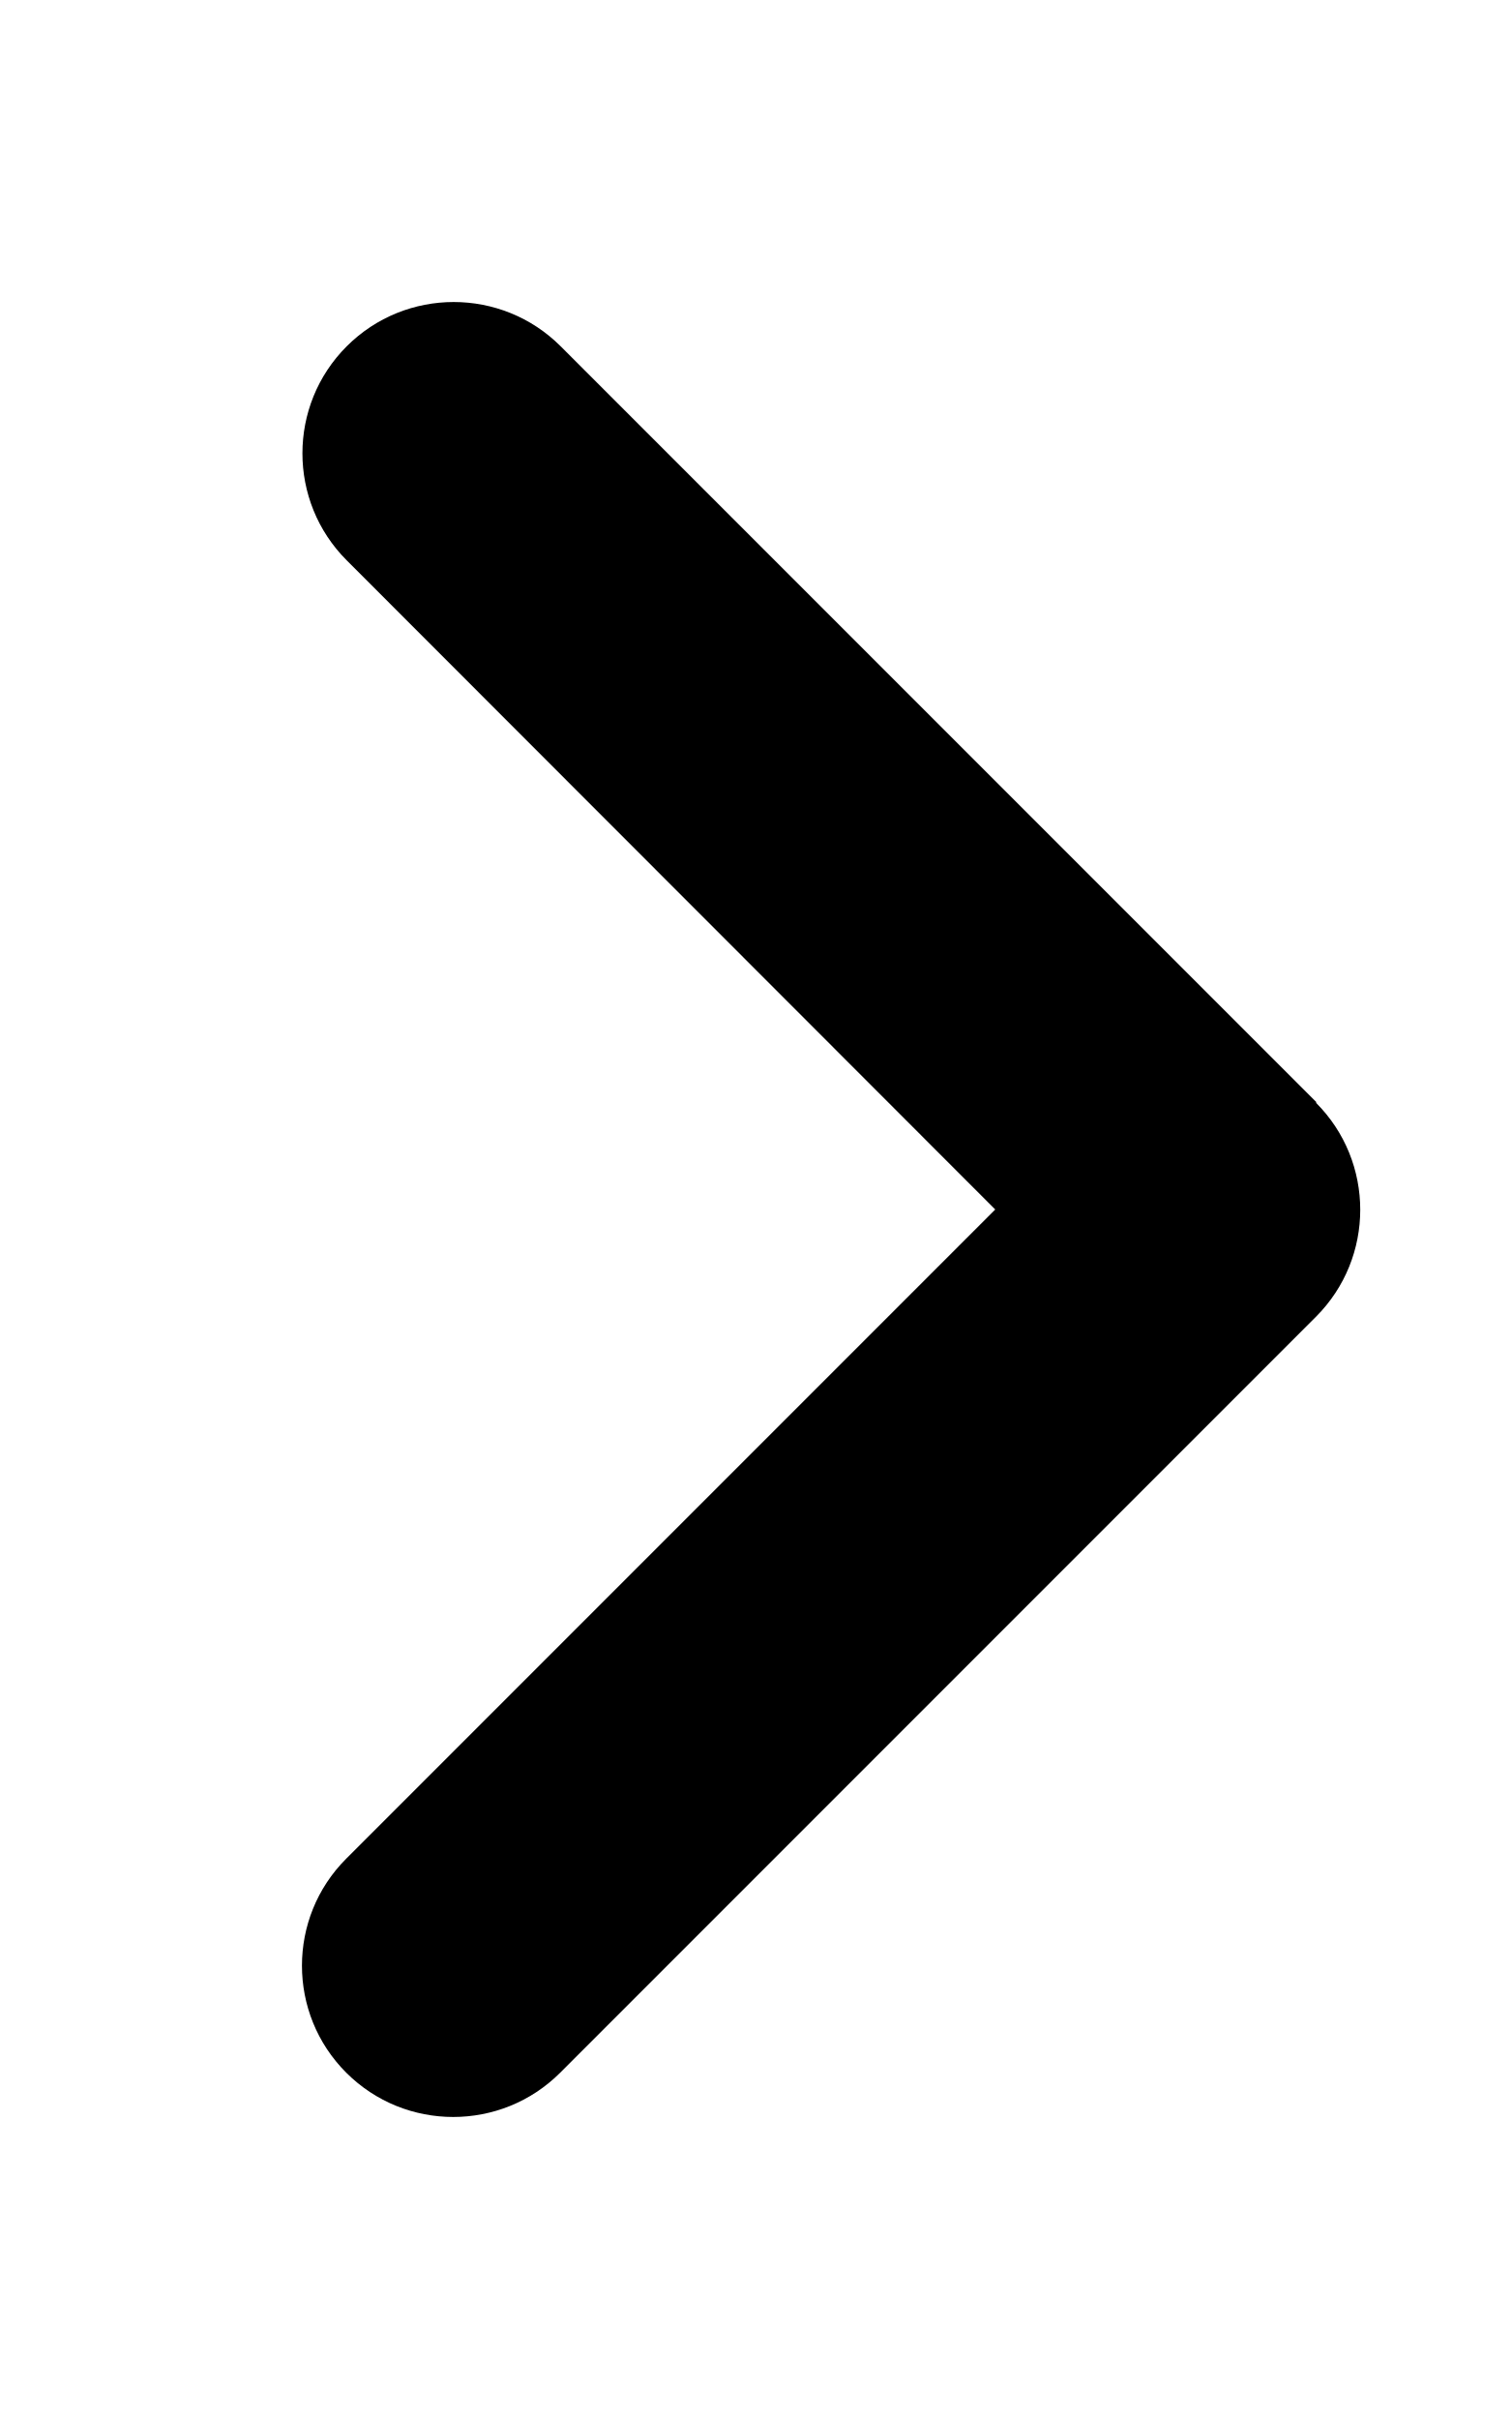
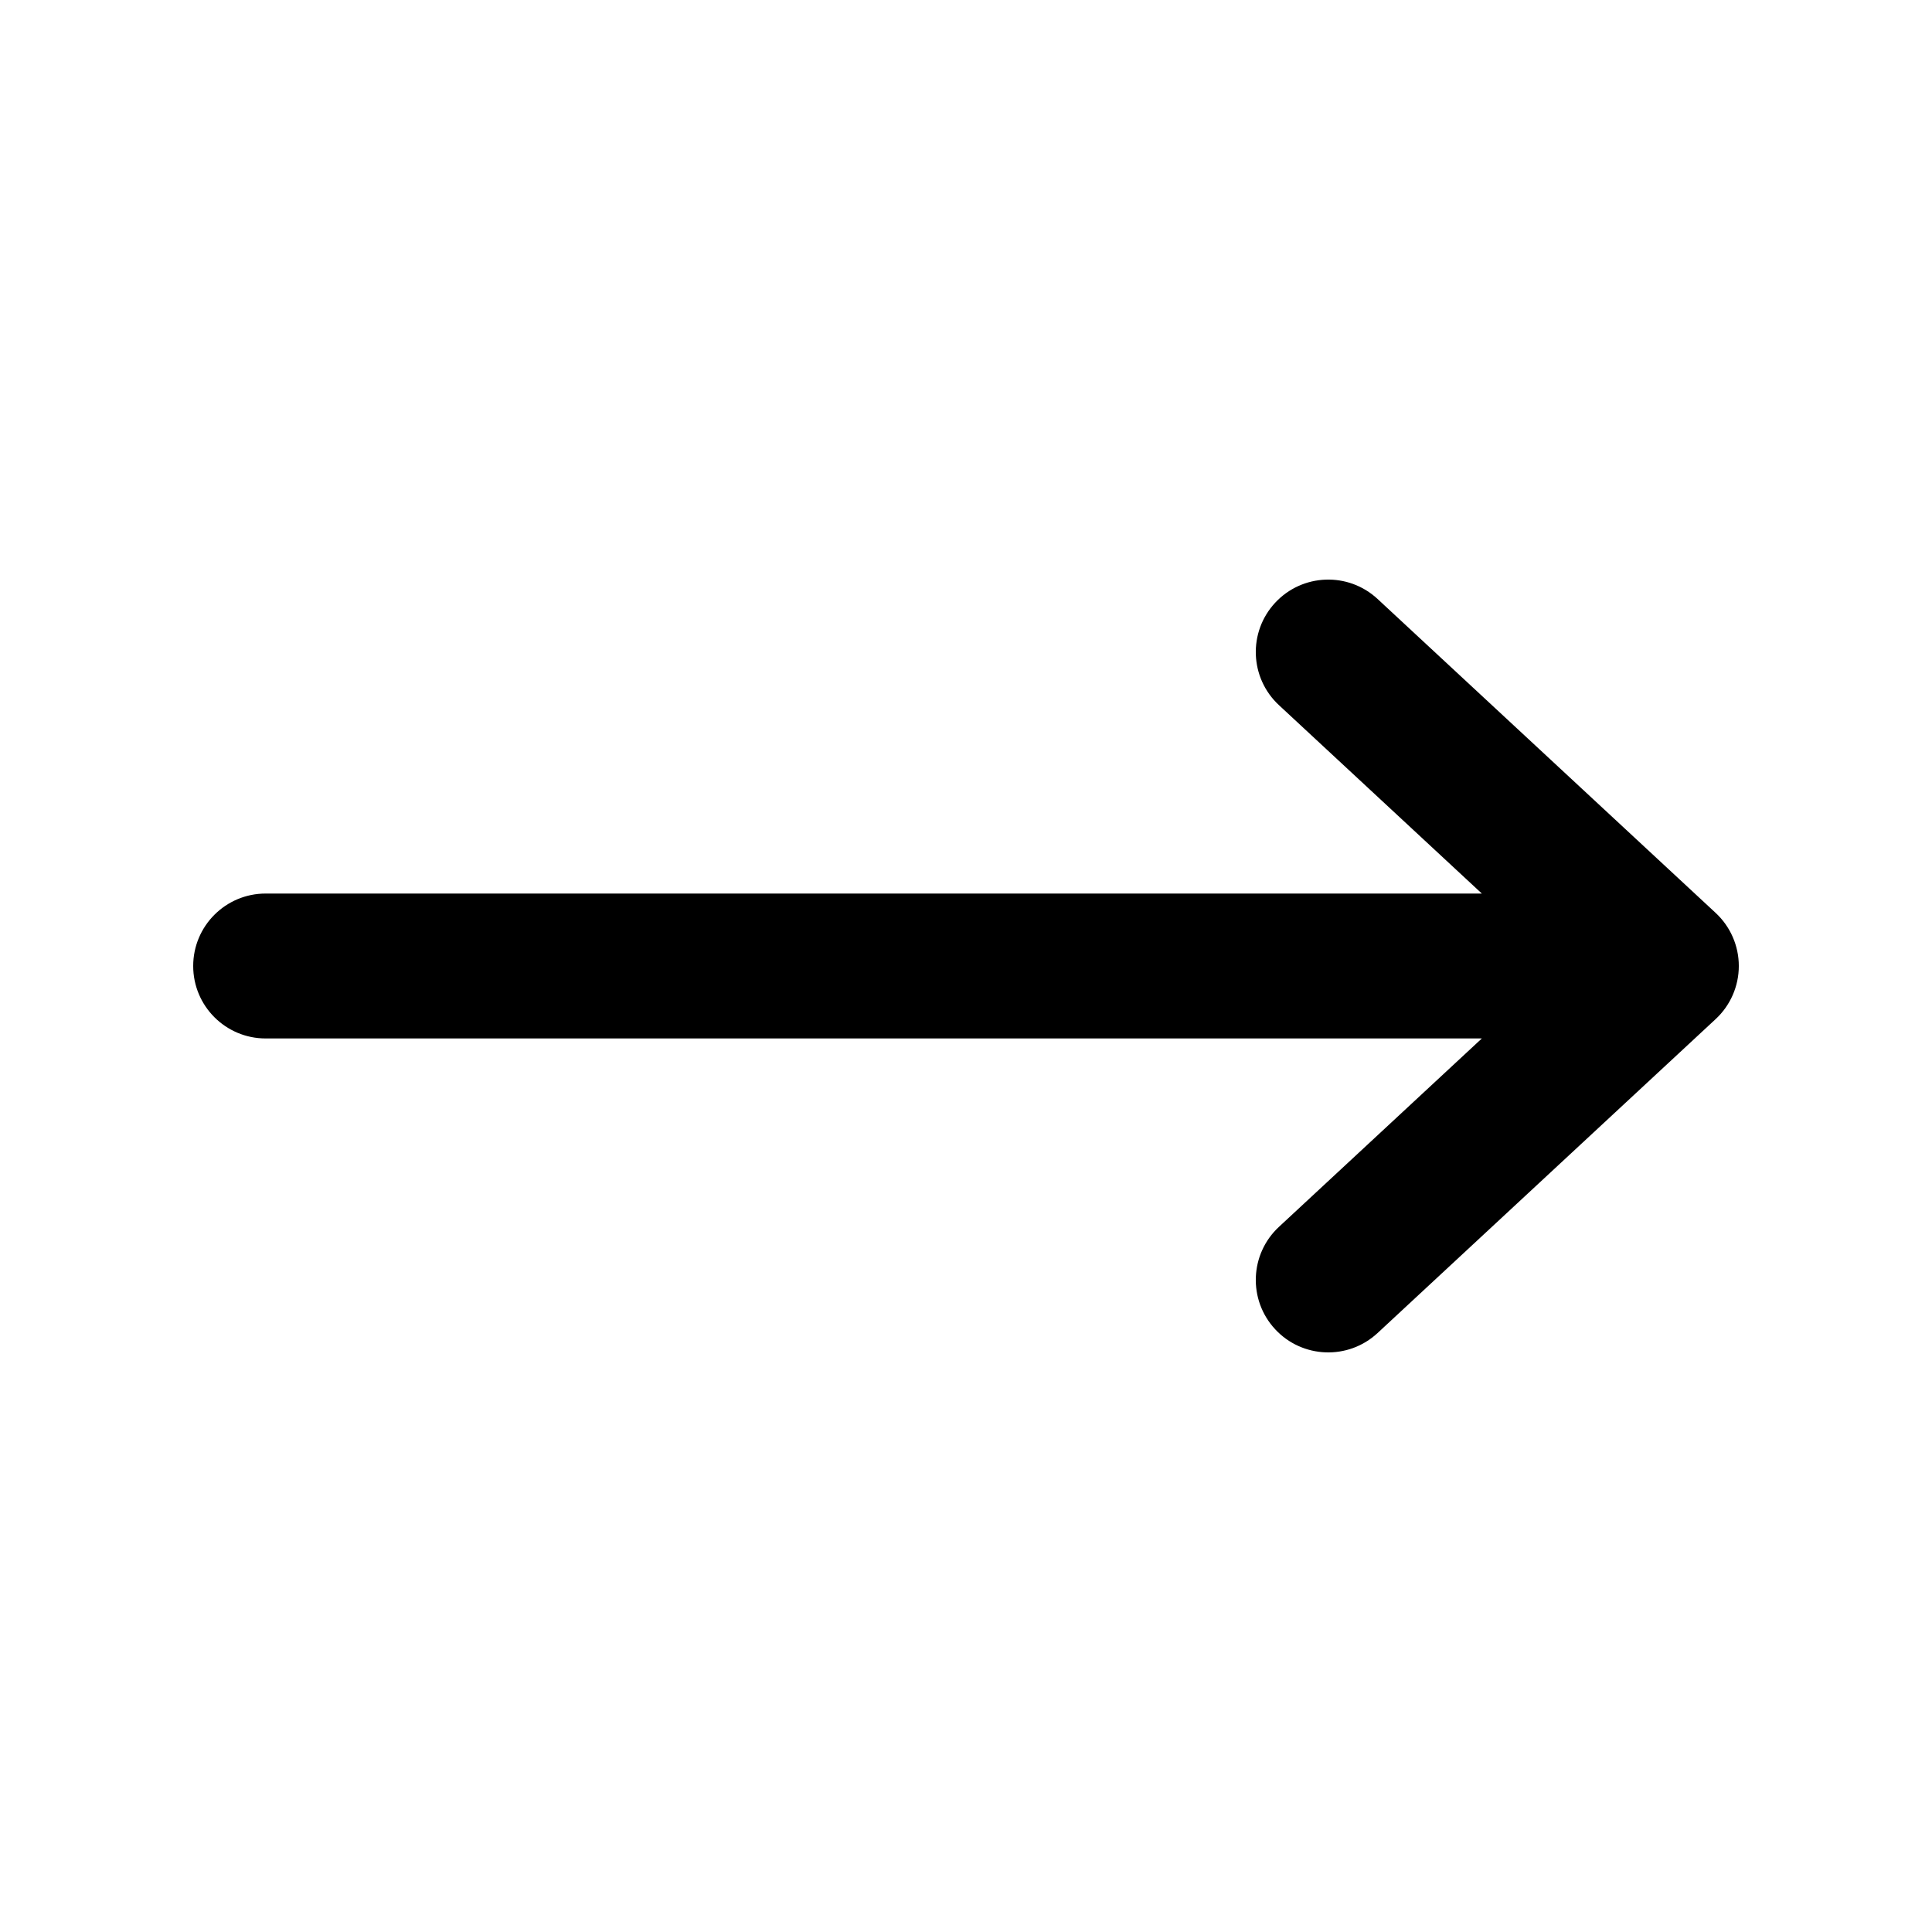
- <svg xmlns="http://www.w3.org/2000/svg" viewBox="0 0 320 512">
-   <path d="M278.6 233.4c12.5 12.5 12.5 32.8 0 45.3l-160 160c-12.5 12.5-32.8 12.5-45.3 0s-12.5-32.8 0-45.3L210.7 256 73.4 118.6c-12.5-12.5-12.5-32.8 0-45.3s32.8-12.5 45.3 0l160 160z" />
+ <svg xmlns="http://www.w3.org/2000/svg" viewBox="0 0 20 20" fill="currentColor" class="w-5 h-5">
+   <path fill-rule="evenodd" d="M2 10a.75.75 0 0 1 .75-.75h12.59l-2.1-1.95a.75.75 0 1 1 1.02-1.1l3.5 3.25a.75.75 0 0 1 0 1.1l-3.5 3.25a.75.75 0 1 1-1.02-1.1l2.1-1.95H2.75A.75.75 0 0 1 2 10Z" clip-rule="evenodd" />
</svg>
